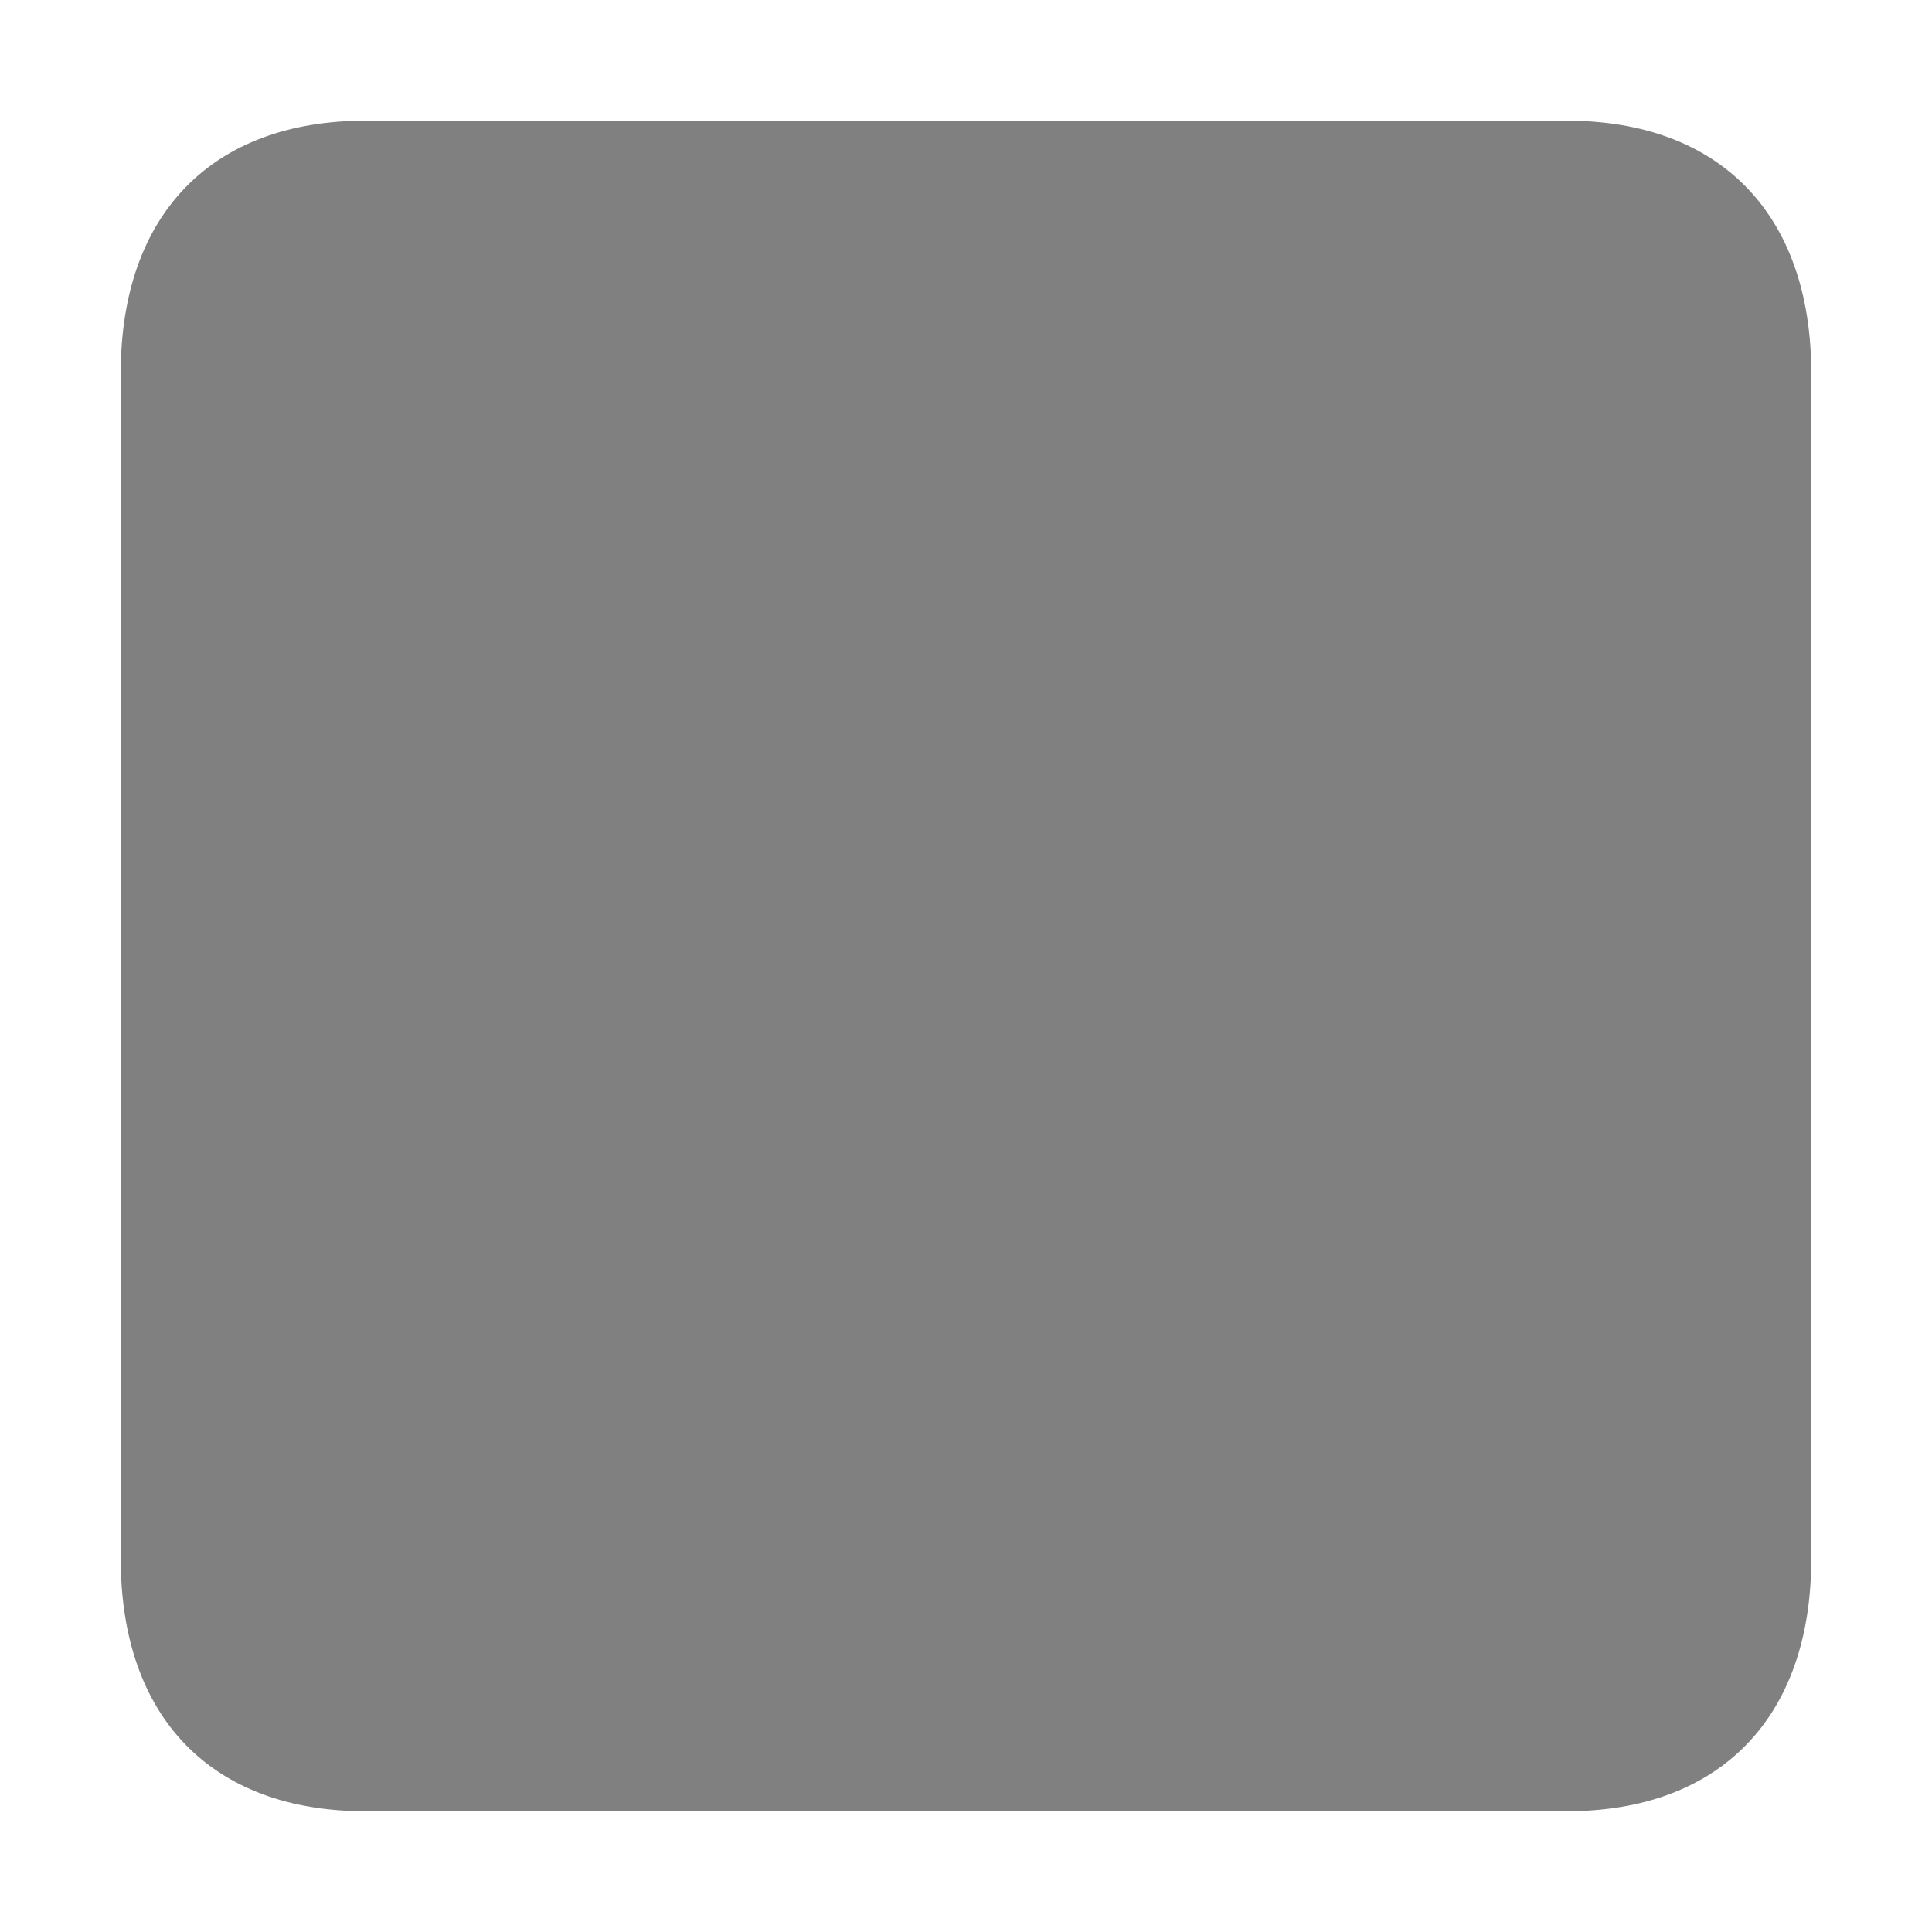
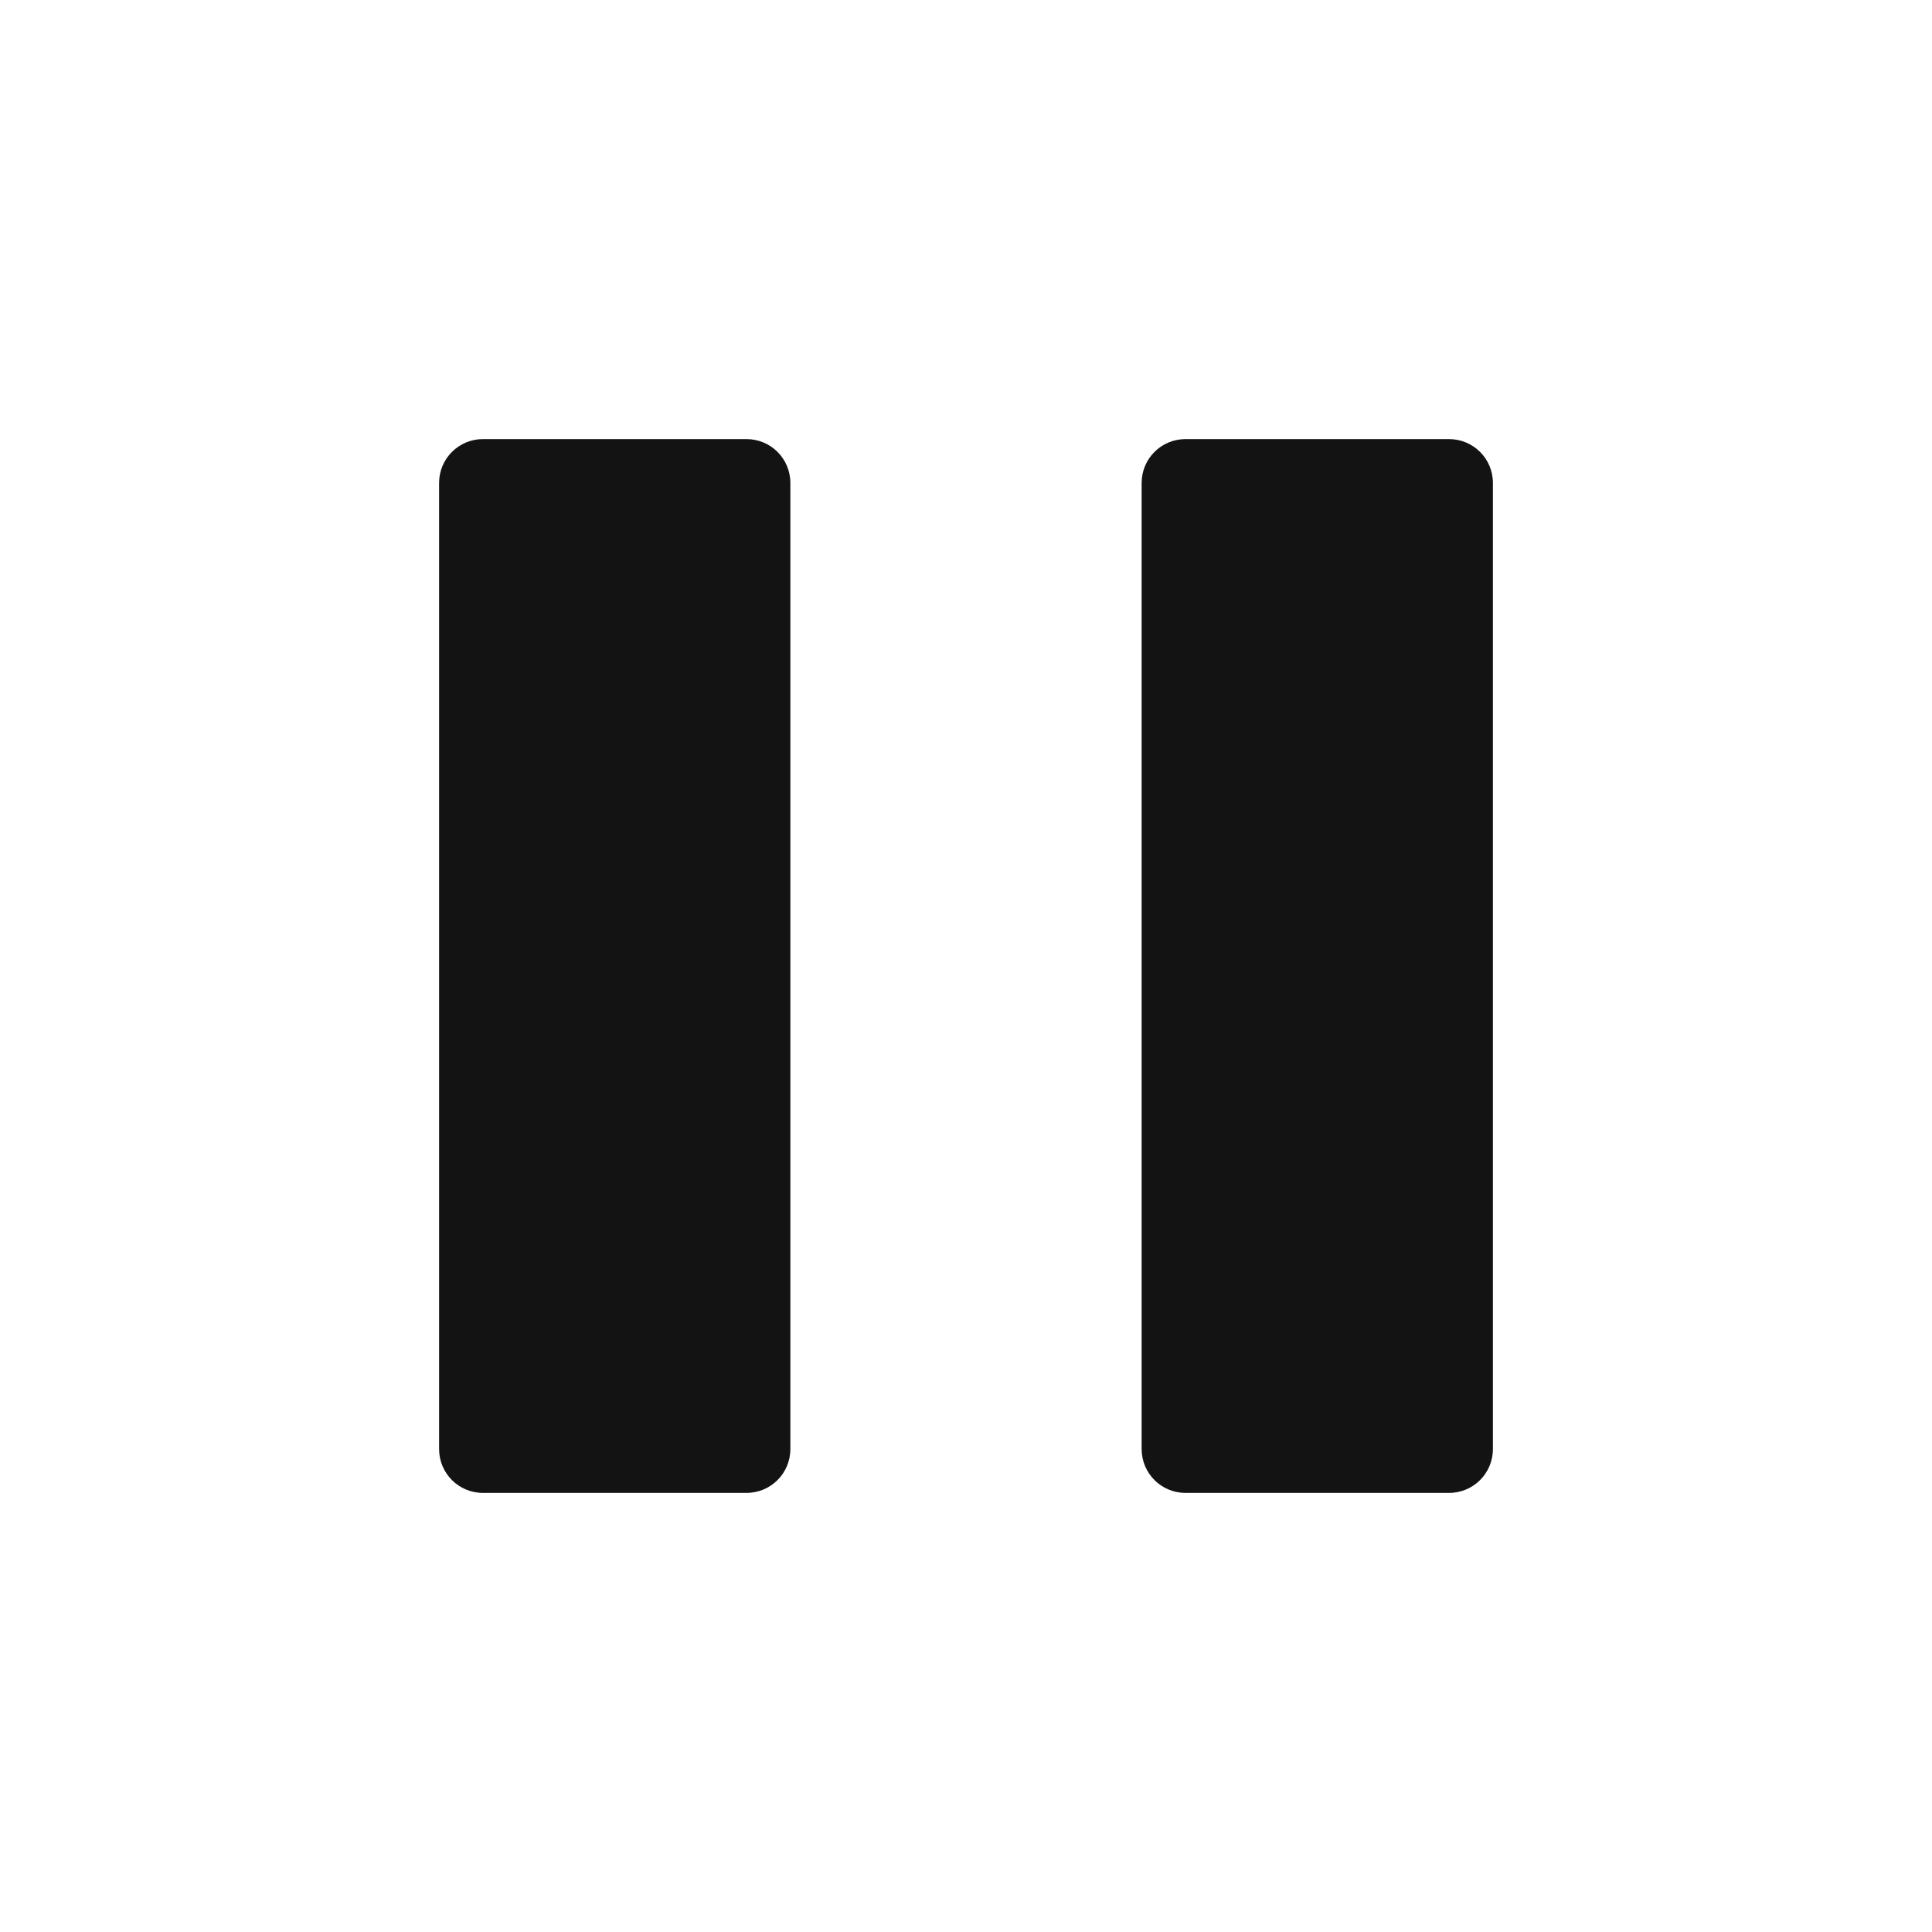
- <svg xmlns="http://www.w3.org/2000/svg" fill="#808080" height="32" viewBox="0 0 32 32" width="32">
-   <path d="m2 25.824c0 2.626 1.512 4.176 4.049 4.176h19.902c2.536 0 4.049-1.55 4.049-4.176v-19.649c0-2.626-1.512-4.176-4.049-4.176h-19.902c-2.536 0-4.049 1.55-4.049 4.176zm0 0" stroke-width="1.476" />
+ <svg xmlns="http://www.w3.org/2000/svg" viewBox="0 0 22 22">
+   <style type="text/css">
+ @media (prefers-color-scheme: dark) {
+   svg { filter: invert(1); }
+ }
+ </style>
+   <defs id="defs3051">
+     <style type="text/css" id="current-color-scheme">
+      .ColorScheme-Text {
+        color:#131313;
+      }
+      </style>
+   </defs>
+   <path style="fill:currentColor;fill-opacity:1;stroke:none" d="m 5.5,5 h 3 C 8.777,5 9,5.223 9,5.5 v 11 C 9,16.777 8.777,17 8.5,17 h -3 C 5.223,17 5,16.777 5,16.5 V 5.5 C 5,5.223 5.223,5 5.5,5 Z" class="ColorScheme-Text" />
+   <path style="fill:currentColor;fill-opacity:1;stroke:none" d="m 13.5,5 h 3 C 16.777,5 17,5.223 17,5.5 v 11 c 0,0.277 -0.223,0.5 -0.5,0.5 h -3 C 13.223,17 13,16.777 13,16.5 V 5.5 C 13,5.223 13.223,5 13.5,5 Z" class="ColorScheme-Text" />
</svg>
